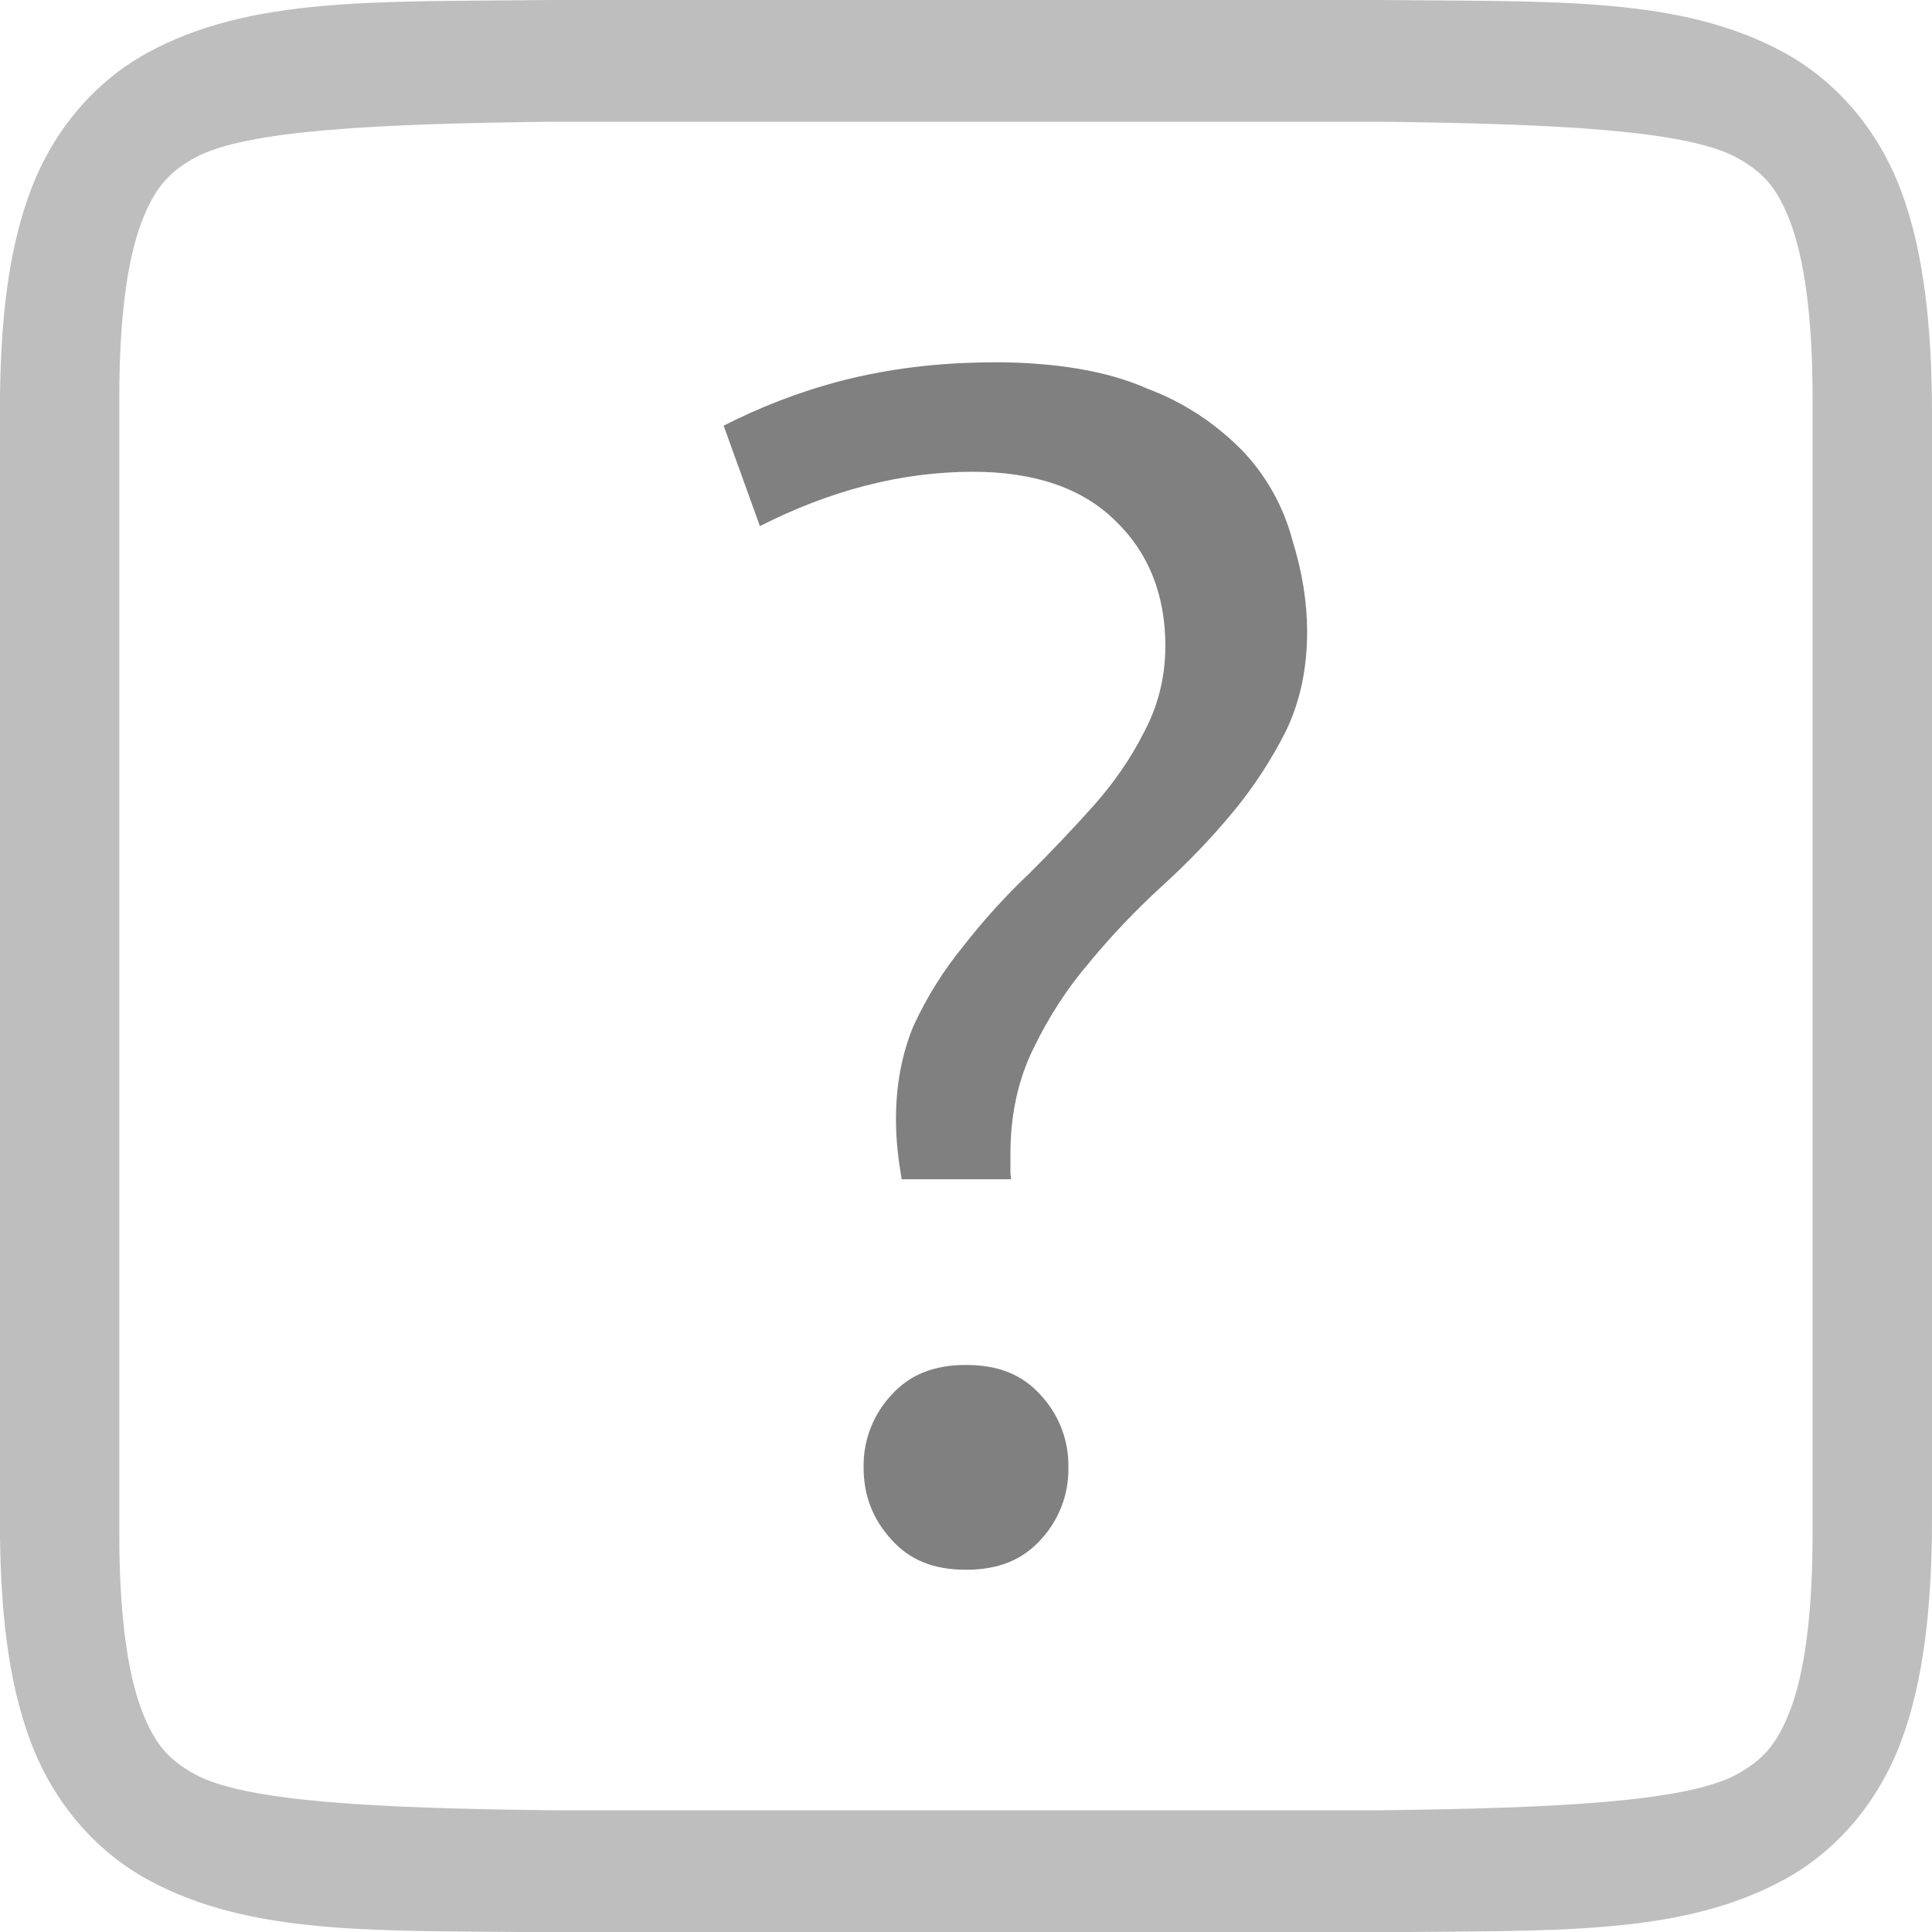
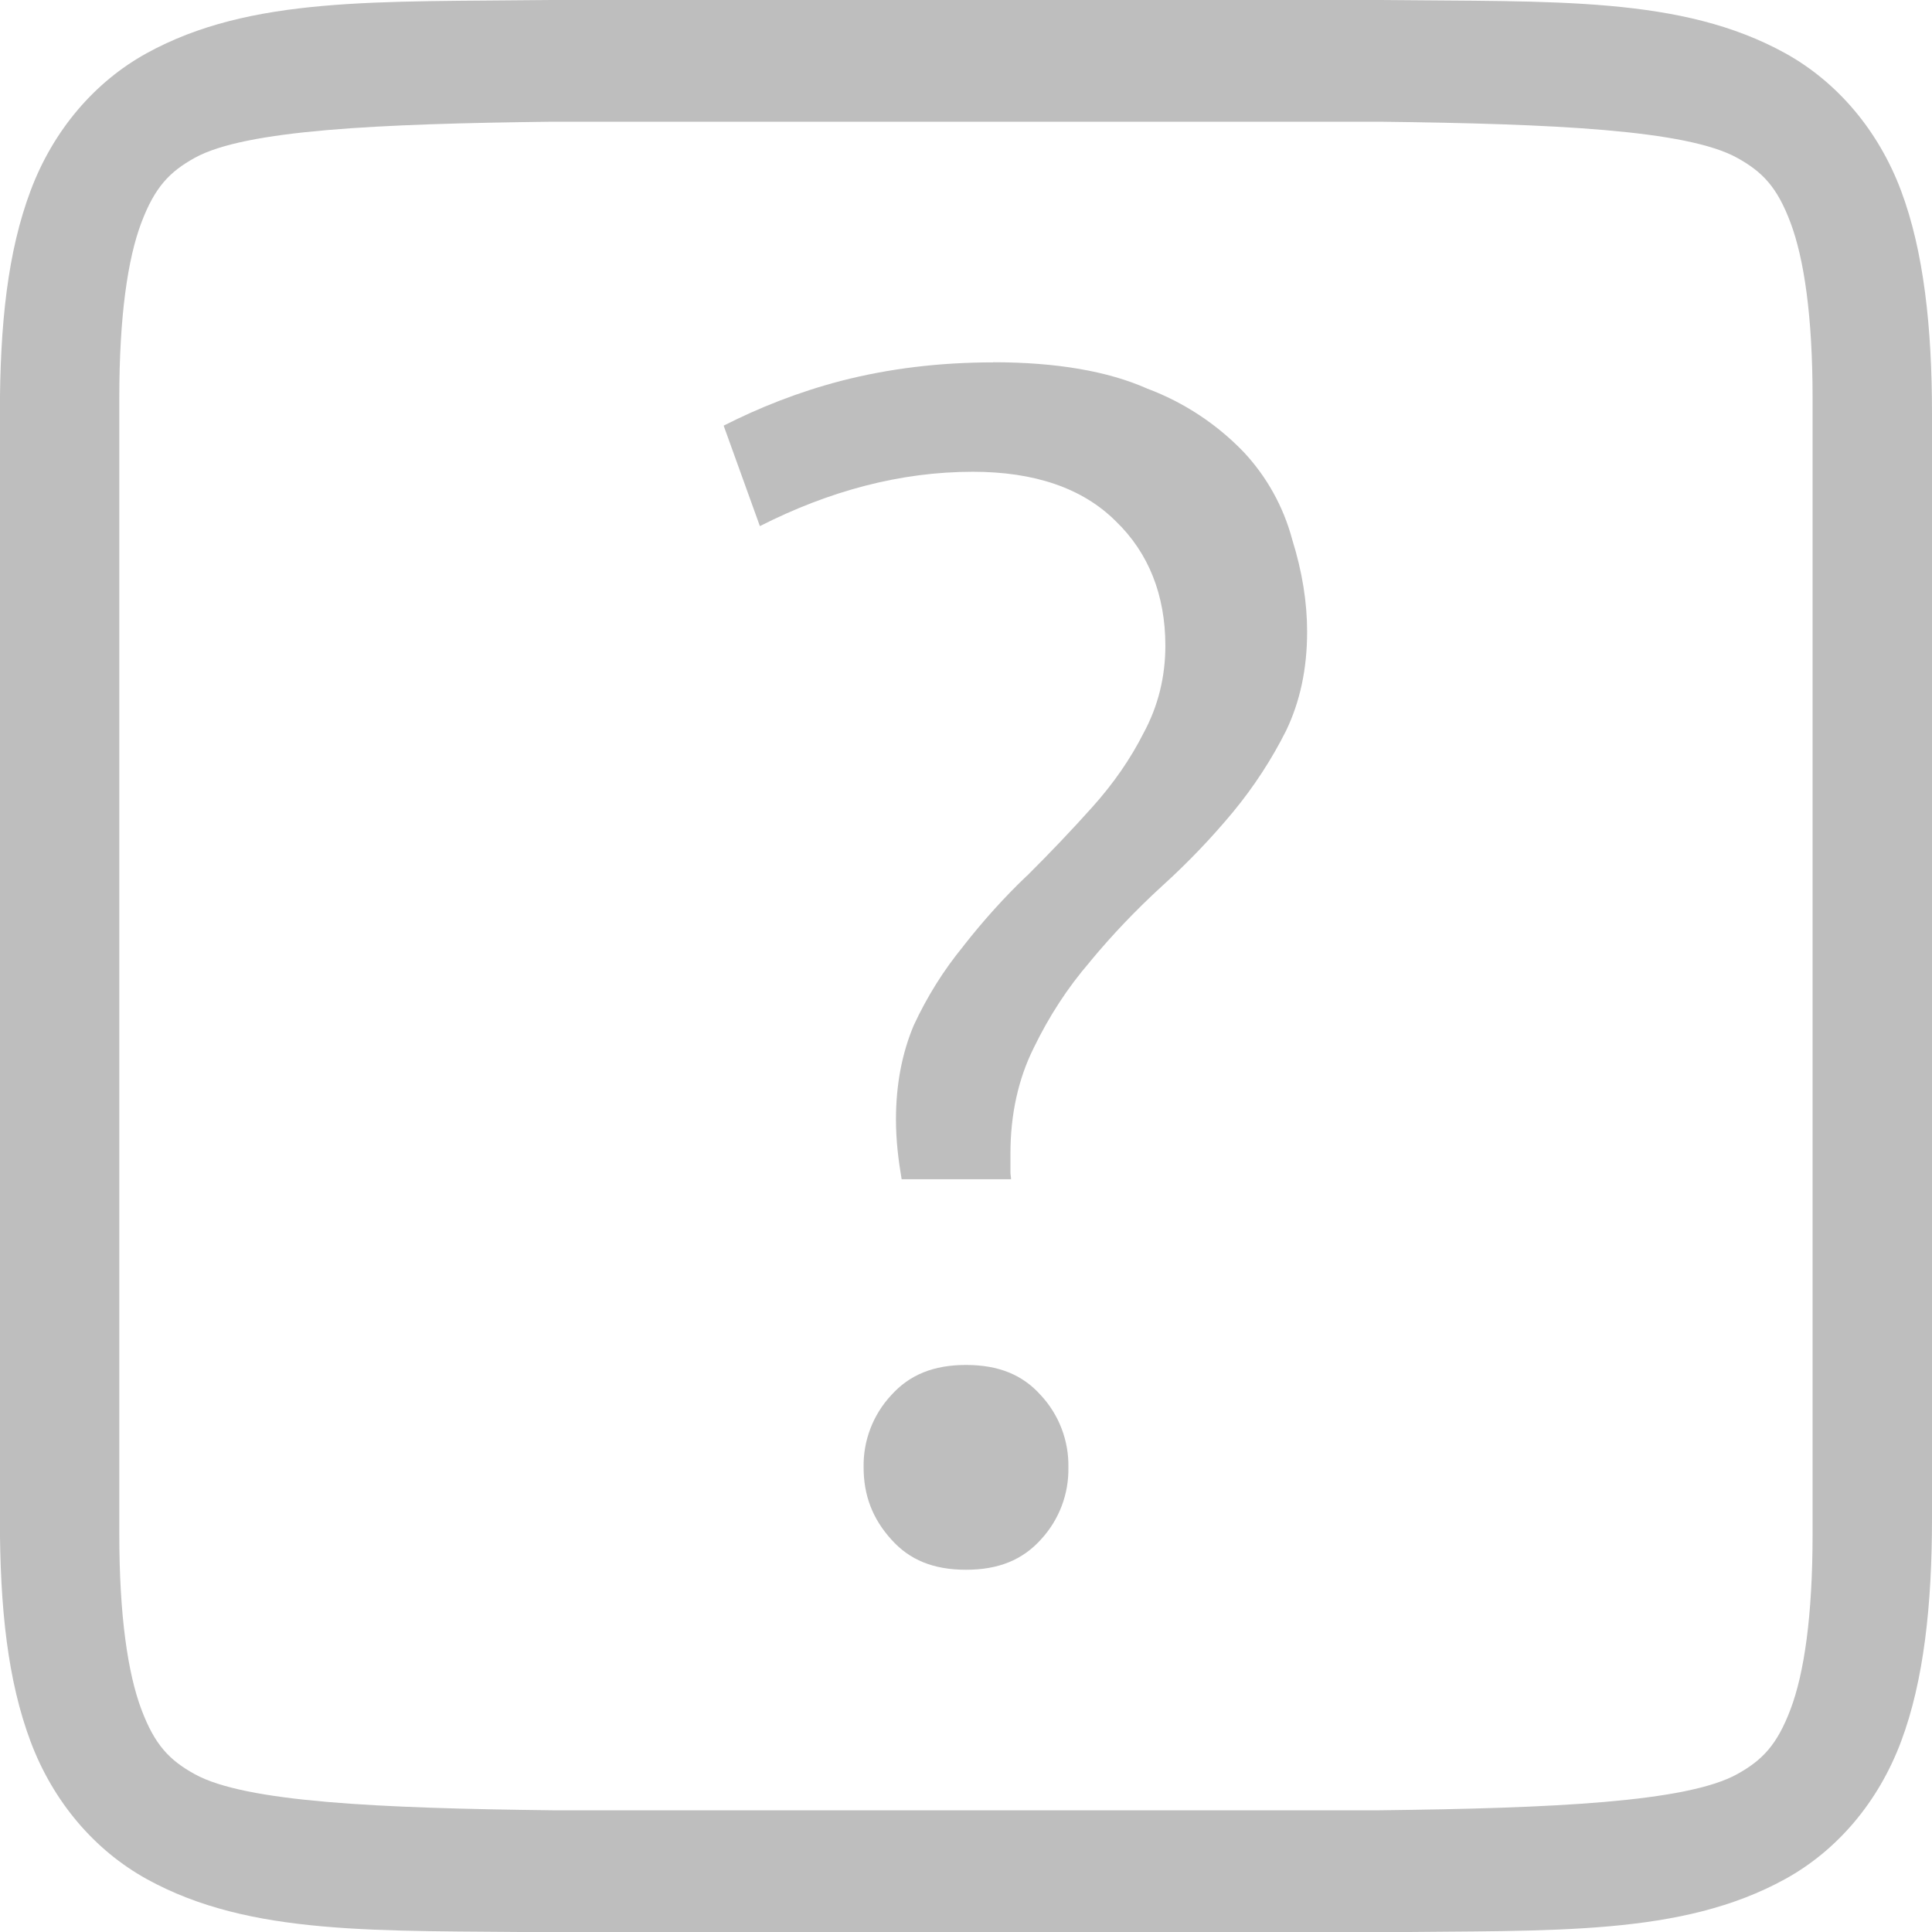
<svg xmlns="http://www.w3.org/2000/svg" version="1.1" viewBox="0 0 16 16">
-   <g fill="gray">
+   <g fill="#bebebe">
    <path d="M8.226 3.001c-.444 0-.864.051-1.26.153-.36.094-.679.222-.973.371l.3.832c.574-.291 1.162-.45 1.764-.45.506 0 .907.133 1.184.41.272.262.41.613.41 1.03 0 .259-.06.501-.18.723-.108.214-.25.419-.424.613-.17.19-.35.379-.54.568v.001h-.002c-.185.176-.36.37-.527.583l-.001.002c-.164.2-.3.418-.41.655-.097.231-.147.49-.147.779 0 .174.02.336.047.495h.906c0-.02-.005-.037-.005-.057v-.155c0-.323.064-.617.193-.876.126-.26.28-.498.465-.712l.001-.002c.182-.22.382-.43.601-.63.214-.194.408-.398.584-.61.174-.211.32-.436.439-.673.115-.24.174-.511.174-.819 0-.243-.04-.497-.123-.762v-.002l-.001-.002a1.703 1.703 0 0 0-.4-.721 2.161 2.161 0 0 0-.798-.526H9.5l-.002-.002C9.177 3.075 8.752 3 8.225 3zM8 11.304c-.27 0-.468.082-.619.25a.854.854 0 0 0-.229.598c0 .232.074.426.23.598.15.168.347.25.618.25.27 0 .468-.082.62-.25a.855.855 0 0 0 .228-.598.854.854 0 0 0-.229-.598c-.15-.168-.348-.25-.619-.25z" font-family="Ubuntu" font-size="72.036" font-weight="500" letter-spacing="0" text-anchor="middle" word-spacing="0" />
  </g>
  <path d="m4.564 0c-1.438 0.017-2.489-0.033-3.35 0.441-0.43 0.237-0.773 0.637-0.961 1.139-0.188 0.501-0.254 1.096-0.254 1.848v3.43 0.645 0.498 0.498 0.645 3.43c0 0.752 0.066 1.346 0.254 1.848 0.188 0.501 0.531 0.901 0.961 1.139 0.86 0.475 1.912 0.425 3.35 0.441h2e-3 4.576 2.289 0.004c1.438-0.017 2.489 0.033 3.35-0.441 0.43-0.237 0.771-0.637 0.959-1.139 0.188-0.501 0.256-1.13 0.256-1.848v-3.43-0.645-0.498-0.498-0.645-3.43c0-0.717-0.068-1.346-0.256-1.848-0.188-0.501-0.529-0.901-0.959-1.139-0.86-0.475-1.912-0.425-3.35-0.441h-0.004-2.289-4.576zm0.008 1.008h0.006 4.564 2.279 0.006c1.44 0.017 2.541 0.068 2.959 0.299 0.21 0.116 0.332 0.242 0.443 0.539 0.111 0.297 0.182 0.77 0.182 1.447v3.564 0.645 0.498 0.498 0.645 3.564c0 0.677-0.07 1.15-0.182 1.447-0.112 0.297-0.234 0.423-0.443 0.539-0.418 0.231-1.52 0.282-2.959 0.299h-0.006-2.279-4.564-0.006c-1.44-0.017-2.541-0.068-2.959-0.299-0.21-0.116-0.332-0.242-0.443-0.539-0.111-0.297-0.182-0.77-0.182-1.447v-3.564-0.645-0.498-0.498-0.645-3.564c0-0.677 0.07-1.15 0.182-1.447 0.112-0.297 0.234-0.423 0.443-0.539 0.418-0.231 1.519-0.282 2.959-0.299z" color="#000000" color-rendering="auto" fill="#bebebe" image-rendering="auto" shape-rendering="auto" solid-color="#000000" style="isolation:auto;mix-blend-mode:normal;text-decoration-color:#000000;text-decoration-line:none;text-decoration-style:solid;text-indent:0;text-transform:none;white-space:normal" />
</svg>
